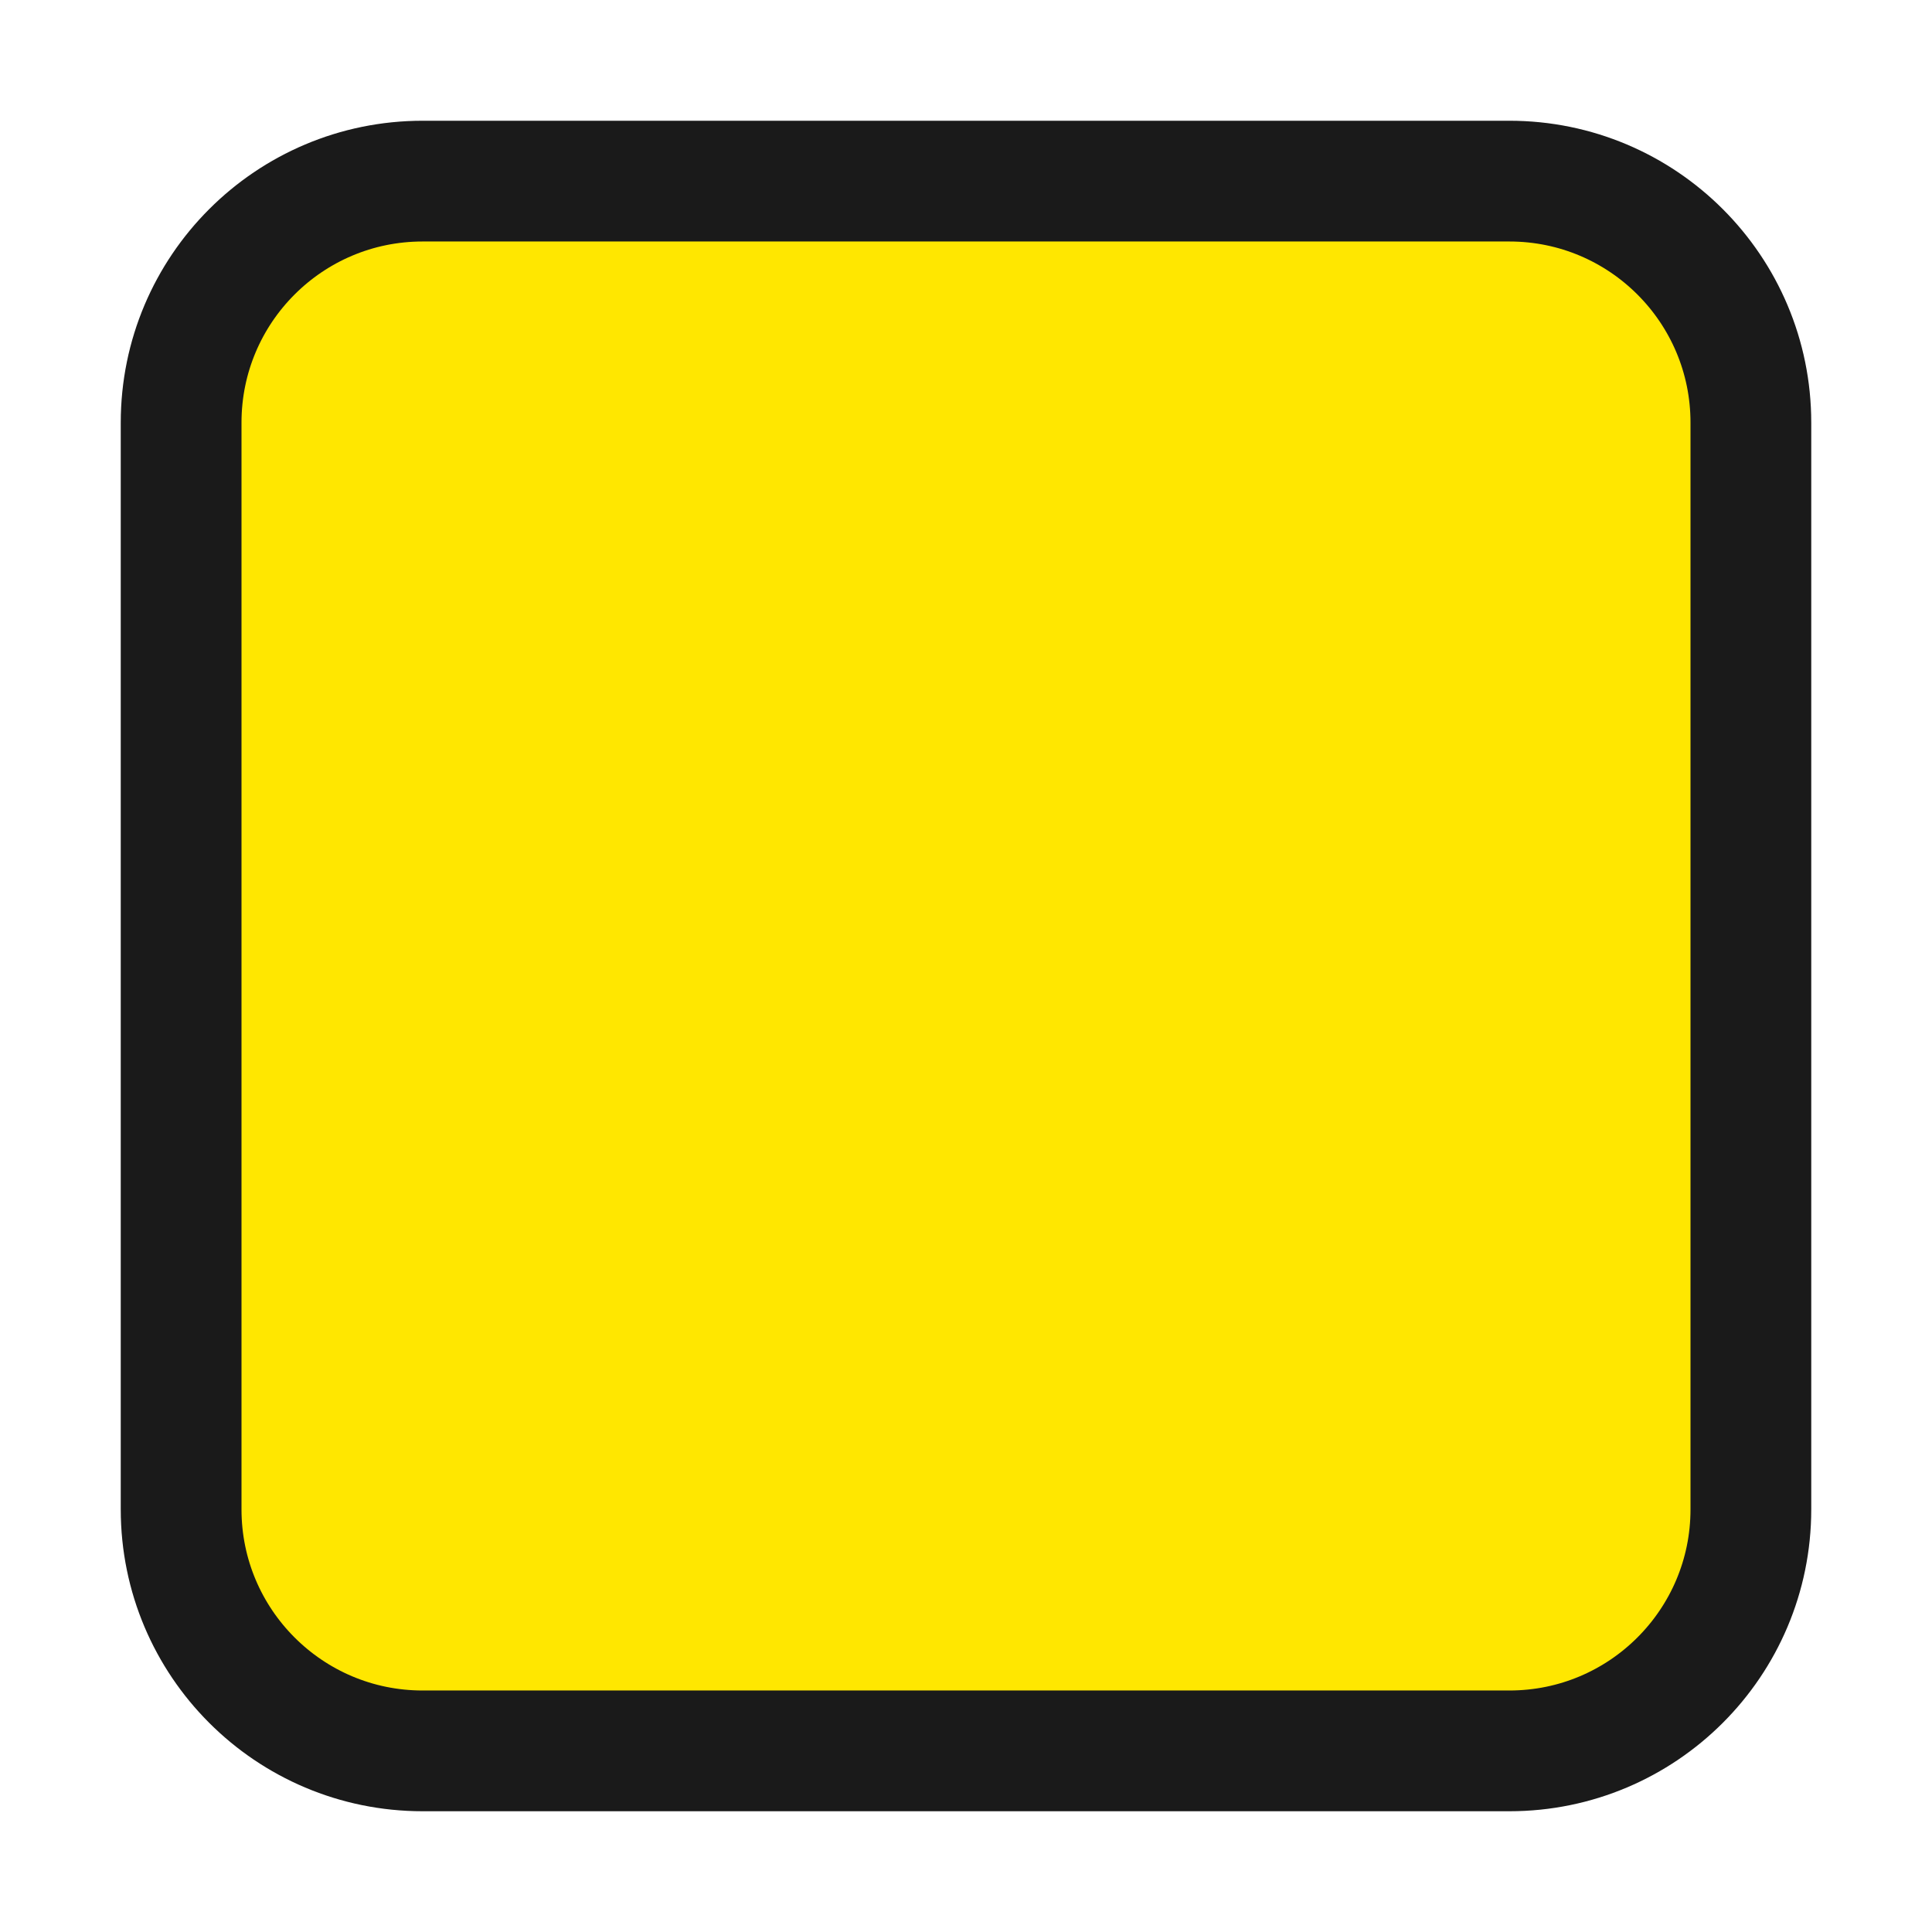
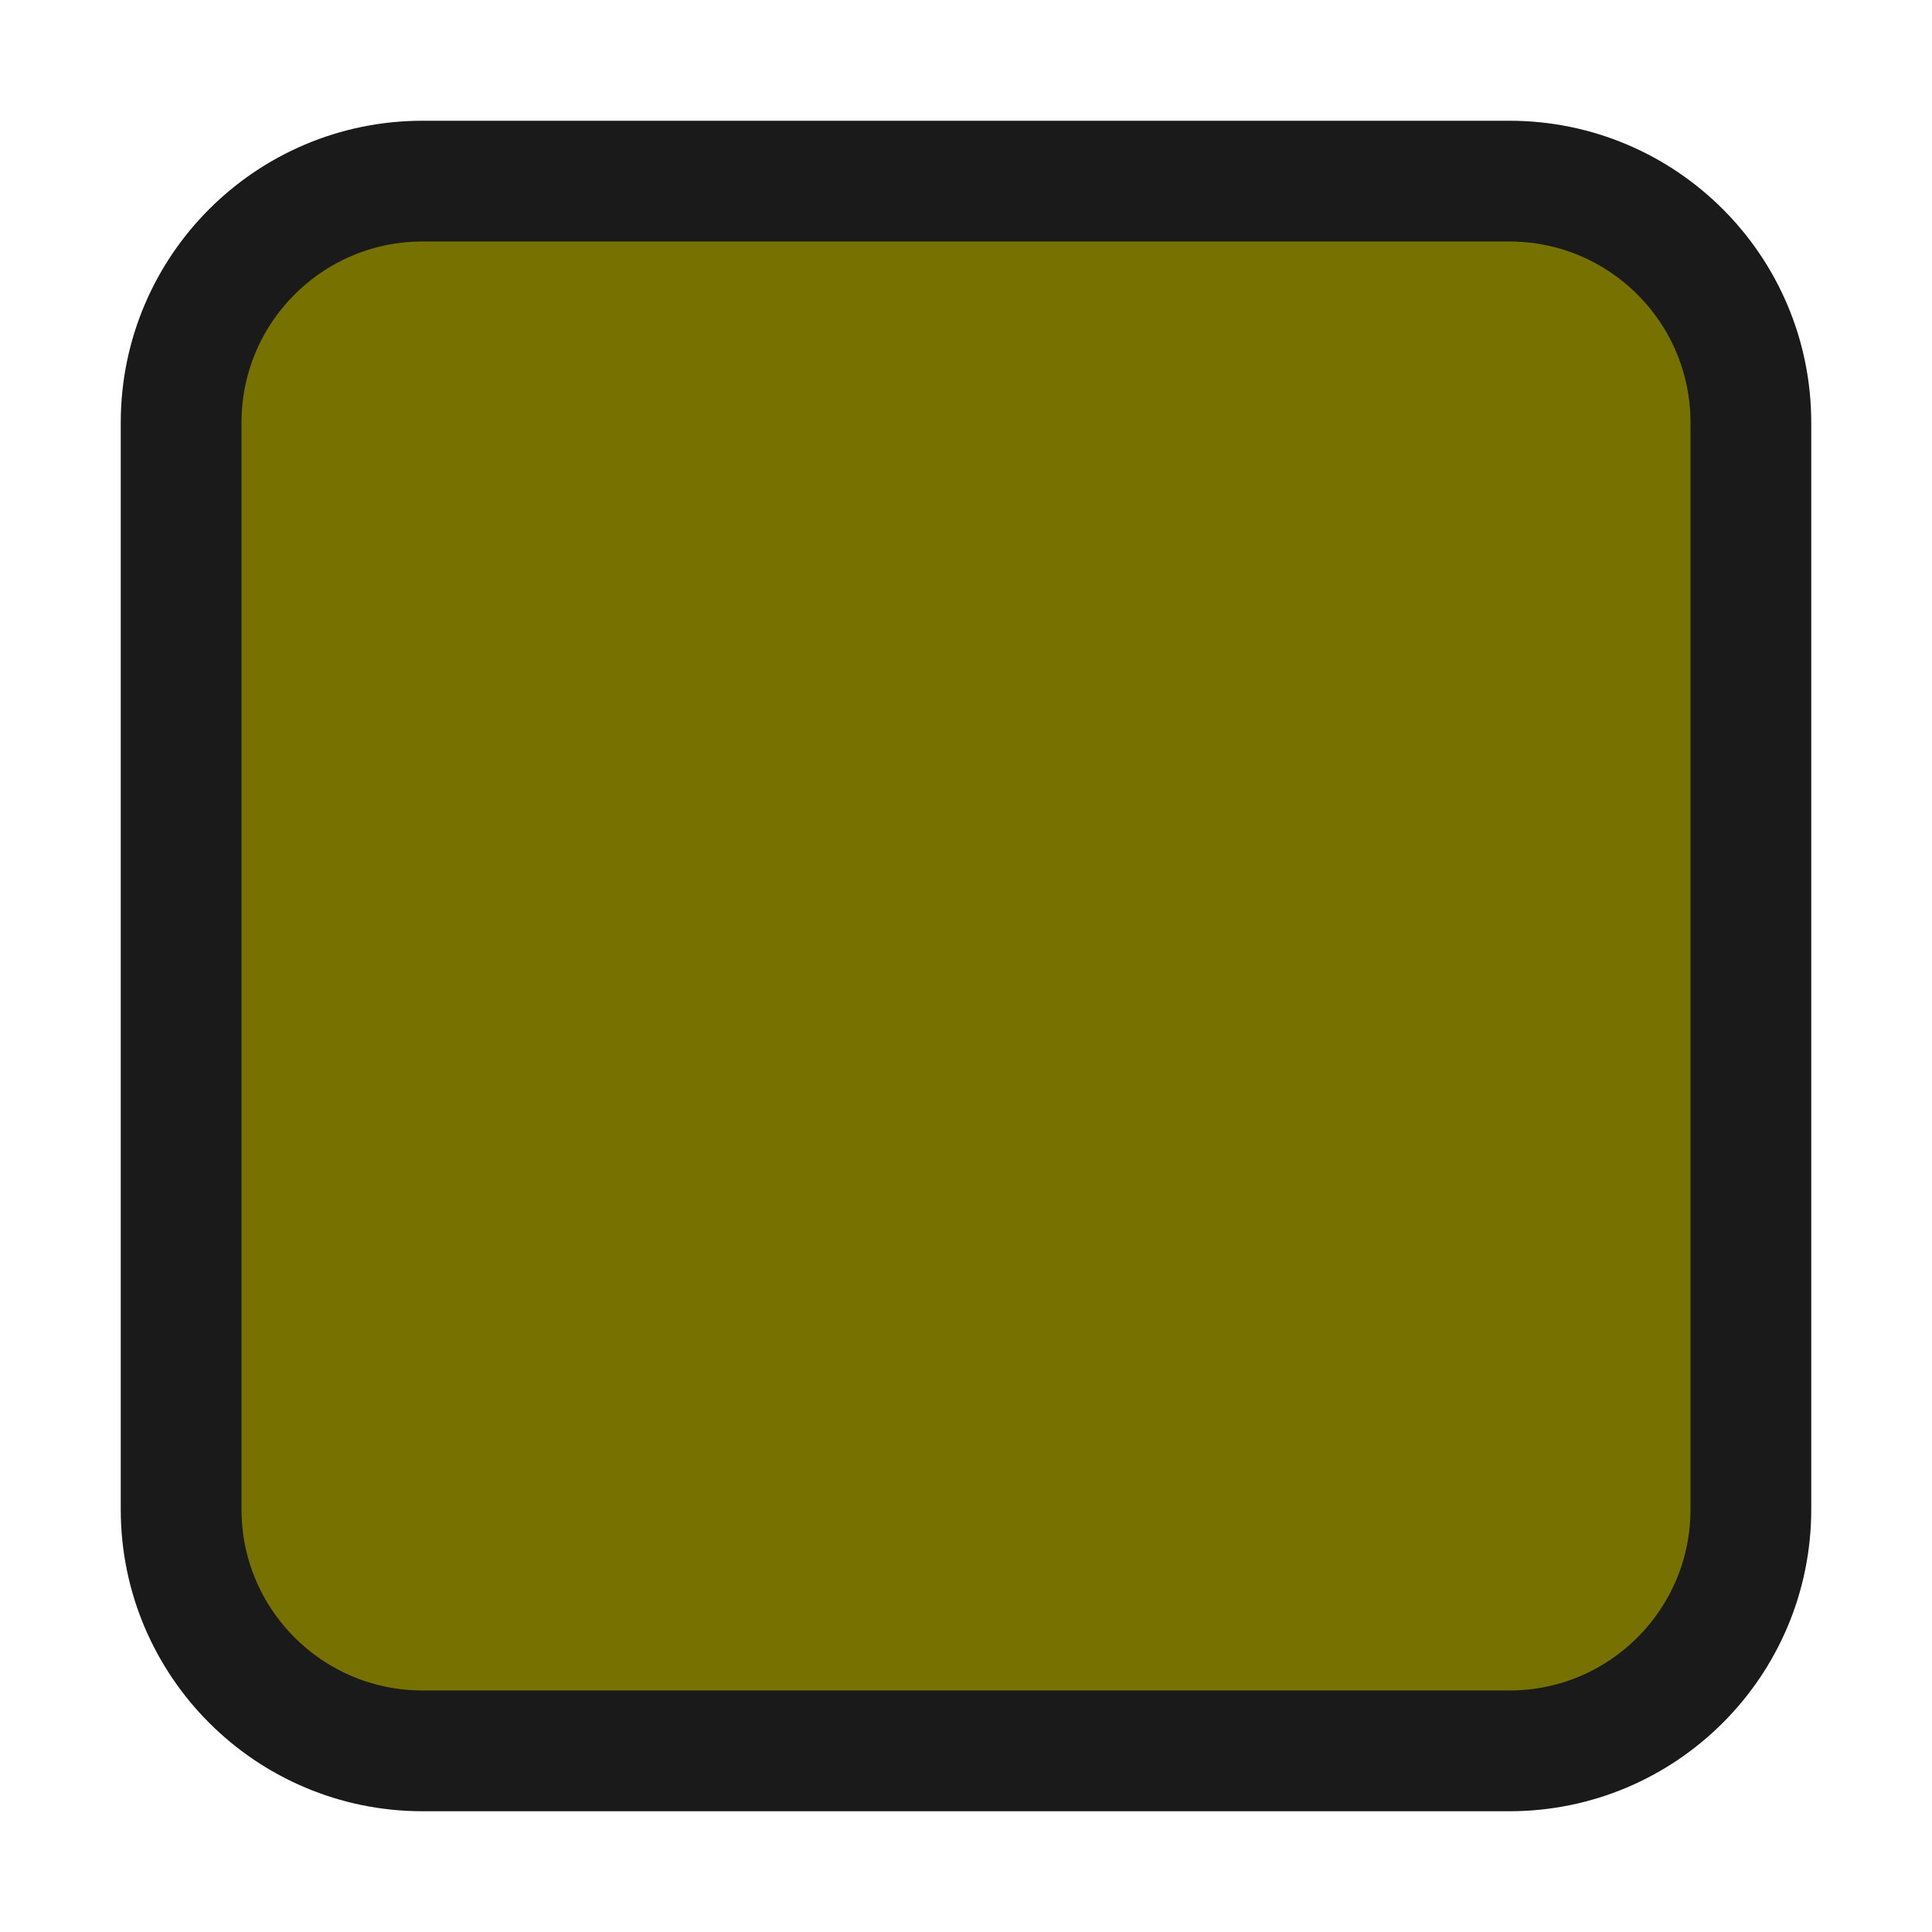
<svg xmlns="http://www.w3.org/2000/svg" width="16" height="16" id="svg2" version="1.1">
  <defs id="defs4">
    <linearGradient id="linearGradient3768-6">
      <stop style="stop-color:#0f0f0f;stop-opacity:1;" offset="0" id="stop3770-6" />
      <stop id="stop3778-2" offset="0.078" style="stop-color:#171717;stop-opacity:1;" />
      <stop style="stop-color:#171717;stop-opacity:1;" offset="0.974" id="stop3774-0" />
      <stop style="stop-color:#1b1b1b;stop-opacity:1;" offset="1" id="stop3776-1" />
    </linearGradient>
  </defs>
  <g id="layer1" transform="translate(0,-1036.362)">
    <g transform="translate(-17,1036)" style="display:inline;opacity:1" id="checkbox-unchecked-dark">
      <g id="sdsd-0-1">
        <g id="scdsdcd-0-4" transform="translate(0,-30)">
          <g style="display:inline" id="g15812-6-6-1-4-4" transform="matrix(0.9295198,0,0,0.9291437,-156.7507,-212.9618)">
            <g transform="matrix(0.5089163,0,0,0.5173982,161.7932,197.5643)" id="g5489-2-9-6-8-8-9-7" style="display:inline">
              <g id="g5428-8-1-4-0-0-65-8" />
            </g>
          </g>
          <rect y="30.362" x="17" height="16" width="16" id="rect13523-4-0" style="color:#000000;display:inline;overflow:visible;visibility:visible;fill:none;stroke:none;stroke-width:2;marker:none;enable-background:accumulate" />
          <g id="g5400-2-47" style="fill:#ffe700;fill-opacity:1">
-             <rect ry="2" style="color:#000000;display:inline;overflow:visible;visibility:visible;fill:#ffe700;fill-opacity:1;stroke:#1a1a1a;stroke-width:1;stroke-linecap:butt;stroke-linejoin:round;stroke-miterlimit:4;stroke-dasharray:none;stroke-dashoffset:0;stroke-opacity:1;marker:none;enable-background:accumulate" id="rect5147-9-1-5-7-6-3-70" width="13" height="13" x="18.5" y="31.862" rx="2" />
+             <rect ry="2" style="color:#000000;display:inline;overflow:visible;visibility:visible;fill:#777100;fill-opacity:1;stroke:#1a1a1a;stroke-width:1;stroke-linecap:butt;stroke-linejoin:round;stroke-miterlimit:4;stroke-dasharray:none;stroke-dashoffset:0;stroke-opacity:1;marker:none;enable-background:accumulate" id="rect5147-9-1-5-7-6-3-70" width="13" height="13" x="18.5" y="31.862" rx="2" />
          </g>
        </g>
      </g>
    </g>
  </g>
</svg>
